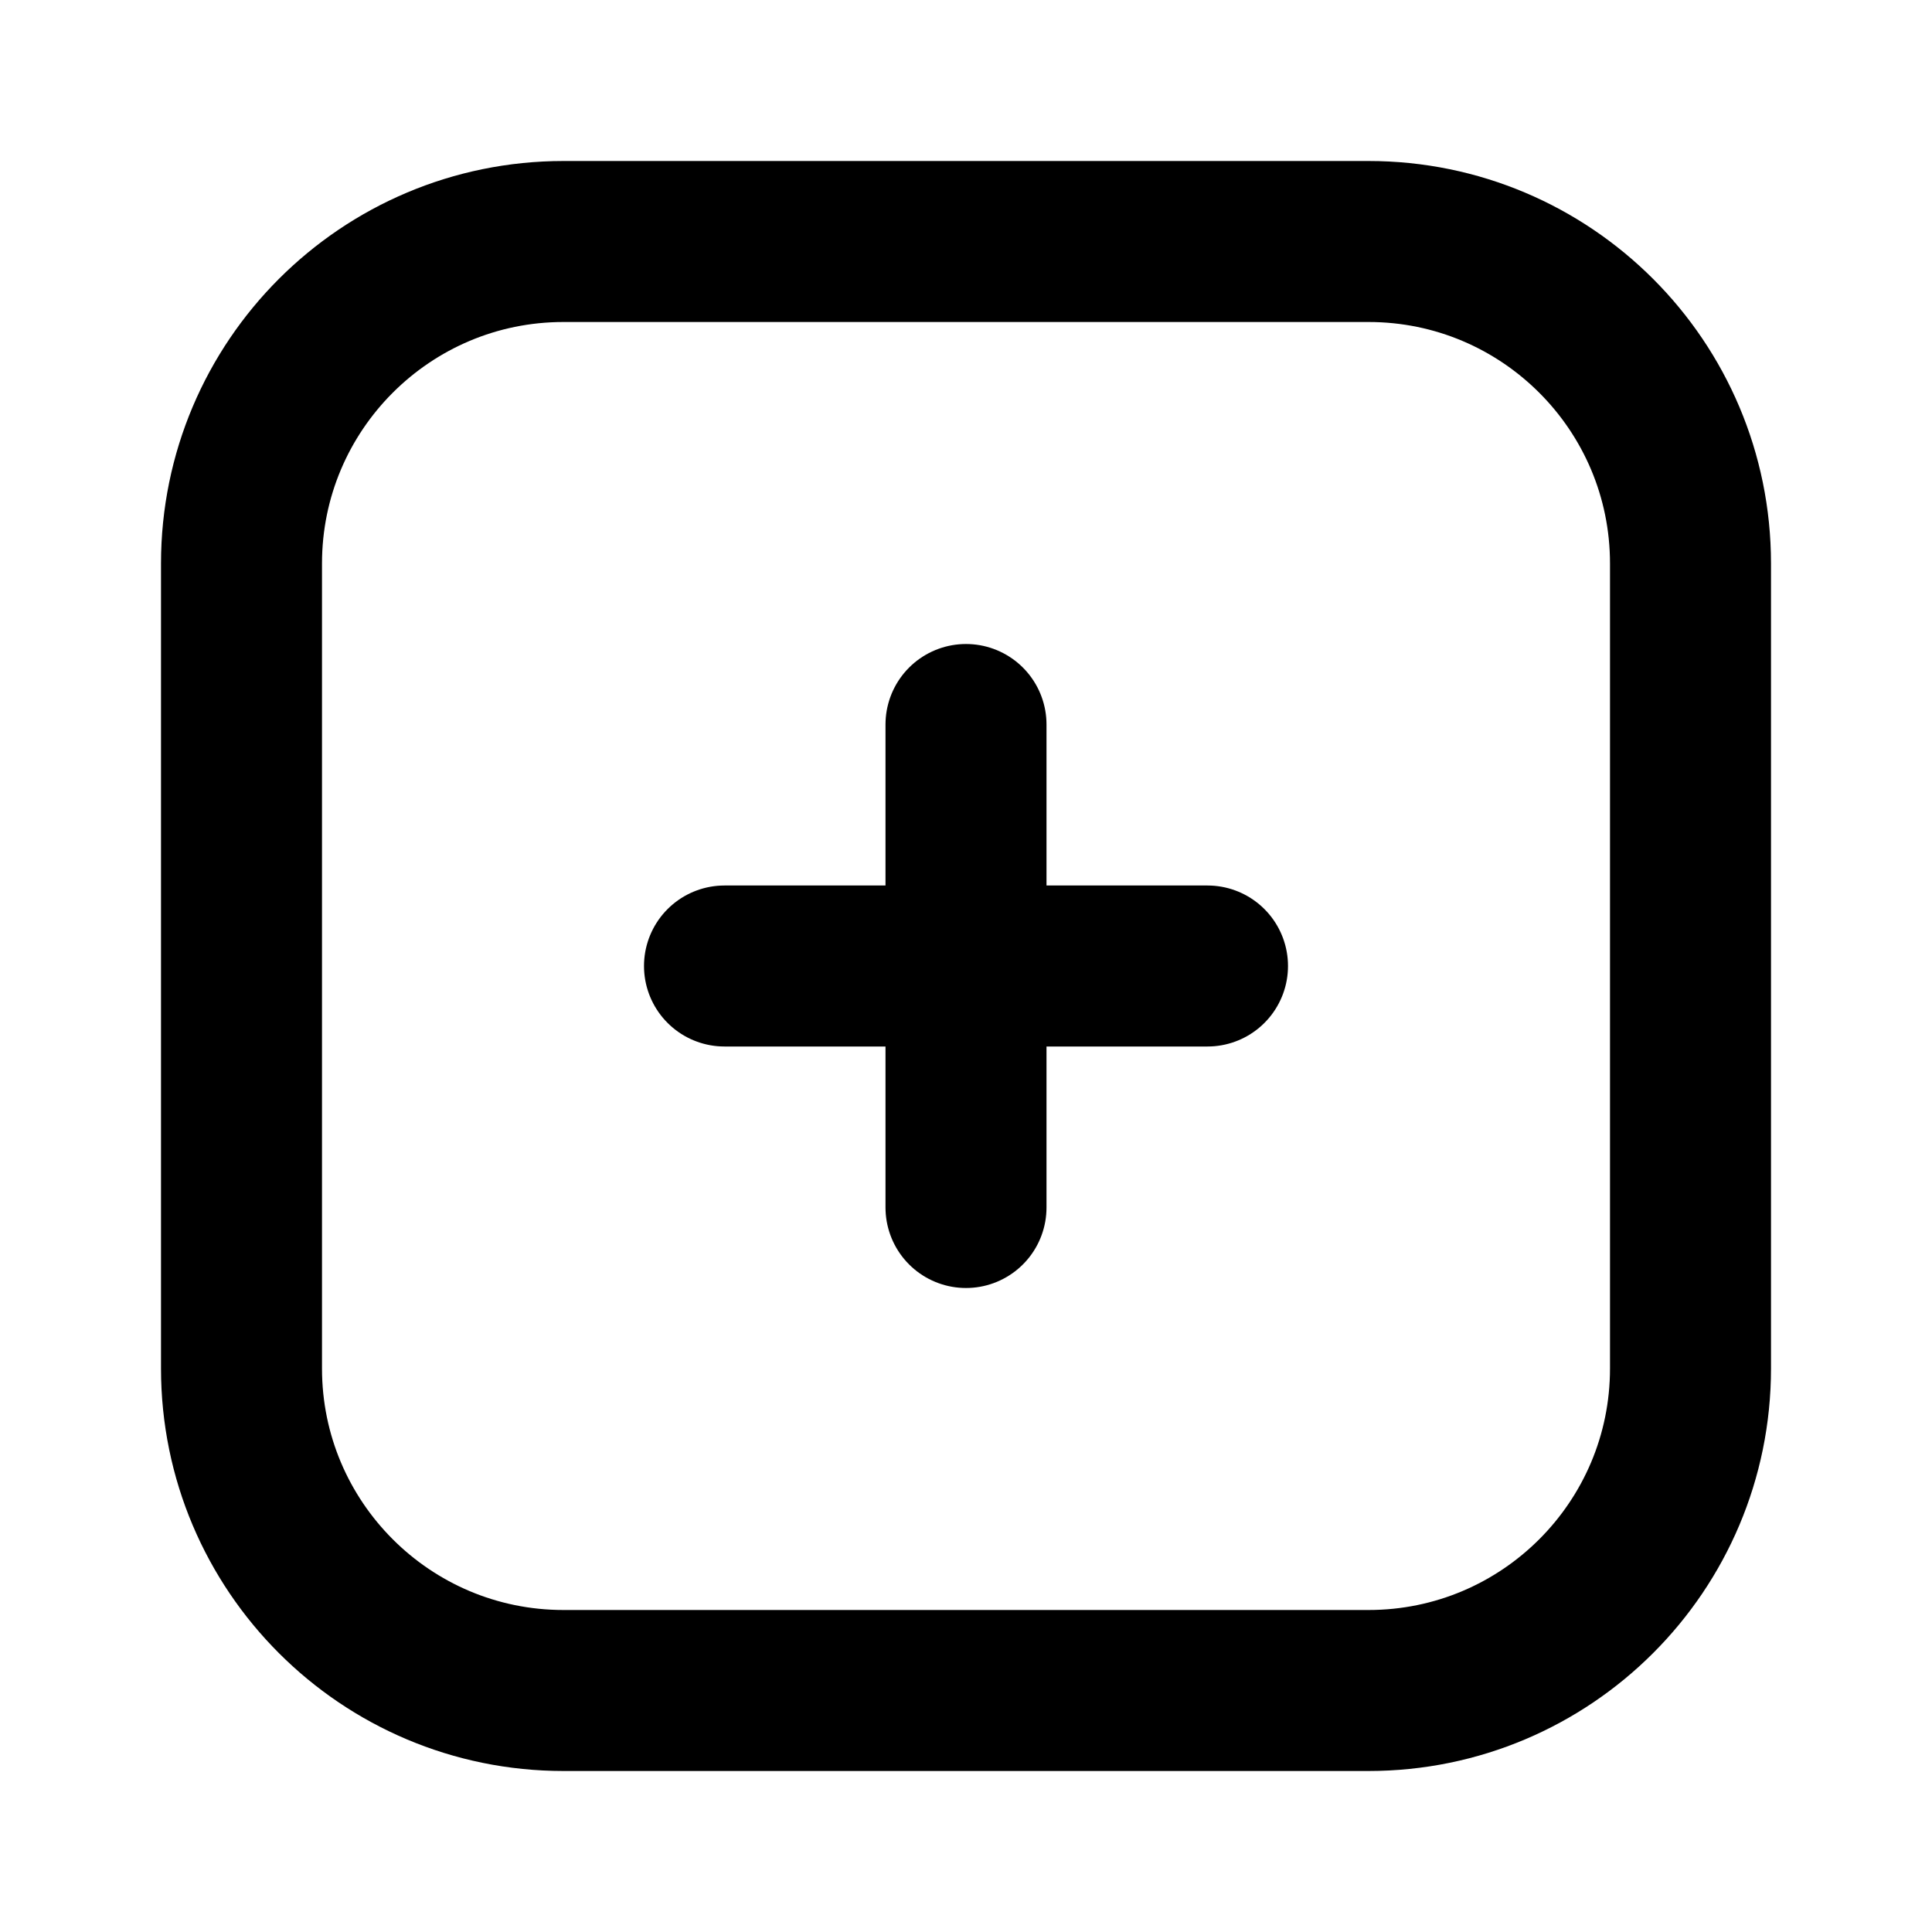
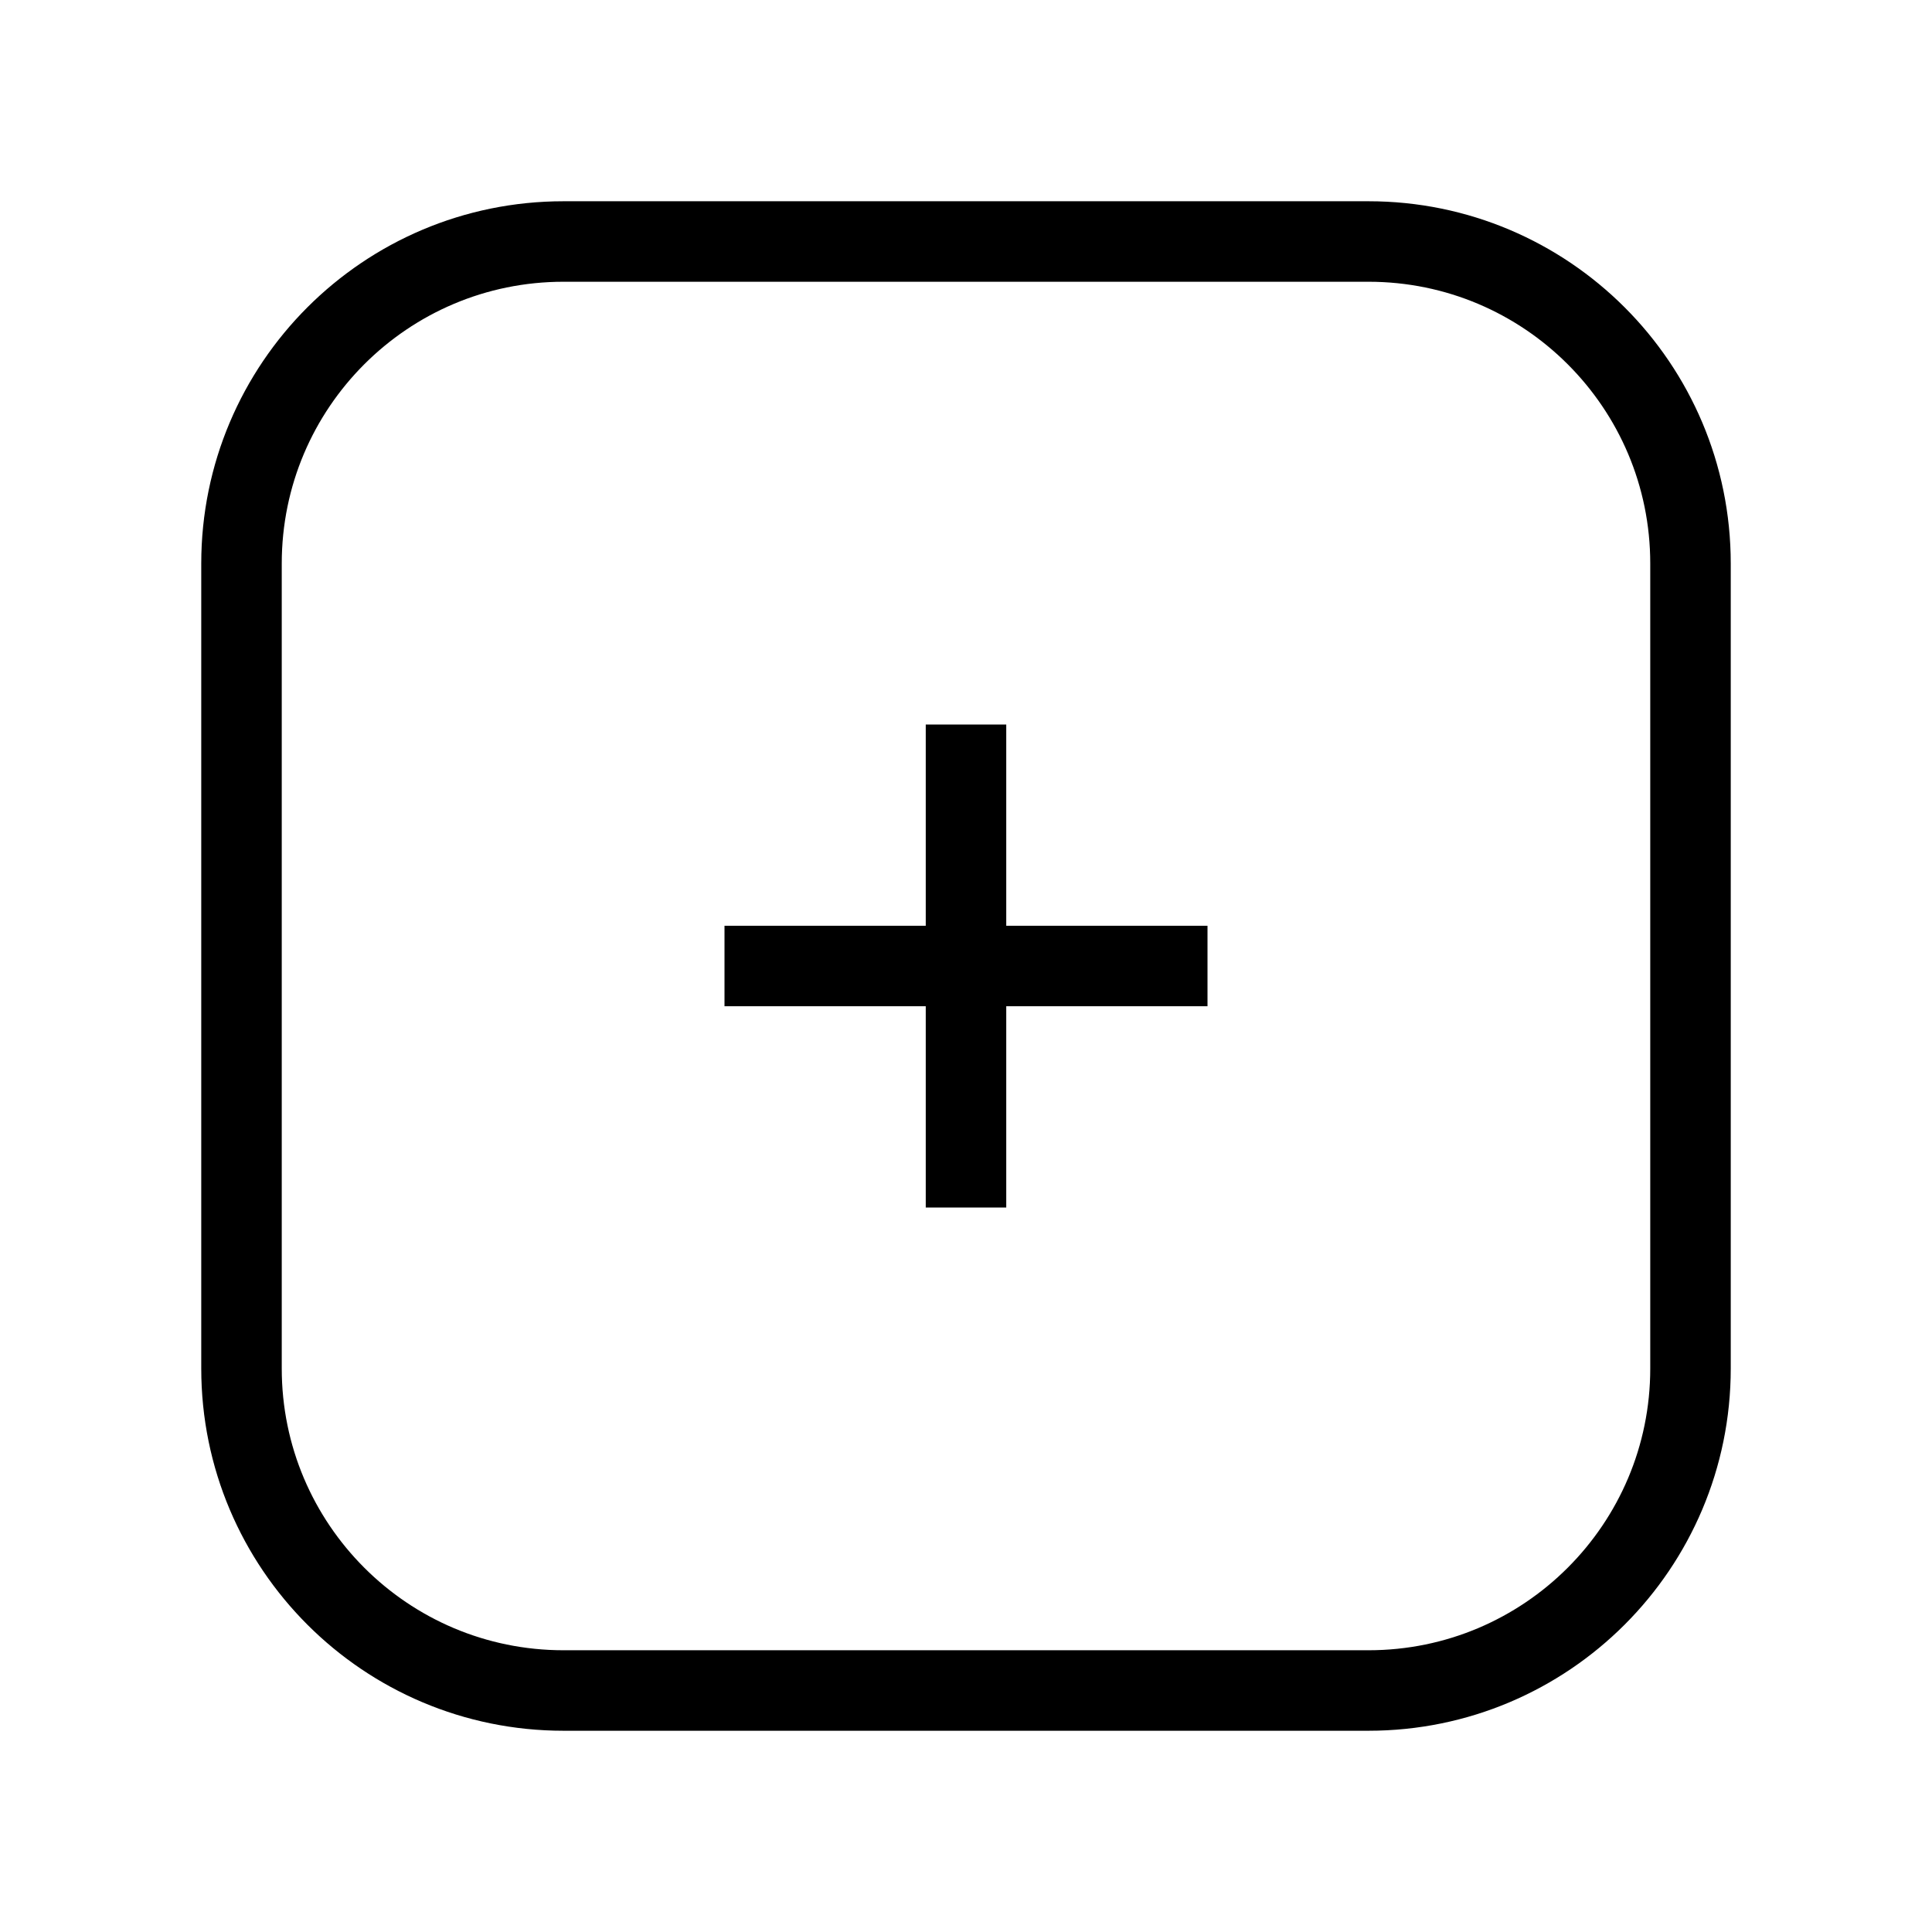
<svg xmlns="http://www.w3.org/2000/svg" width="800px" height="800px" viewBox="0 0 24 24" fill="none">
-   <path d="M15 12H12M12 12H9M12 12V9M12 12V15M17 21H7C4.791 21 3 19.209 3 17V7C3 4.791 4.791 3 7 3H17C19.209 3 21 4.791 21 7V17C21 19.209 19.209 21 17 21Z" stroke="#000000" stroke-width="2" stroke-linecap="round" />
+   <path d="M15 12H12M12 12H9M12 12V9M12 12V15M17 21H7C4.791 21 3 19.209 3 17V7C3 4.791 4.791 3 7 3H17C19.209 3 21 4.791 21 7V17C21 19.209 19.209 21 17 21Z" stroke="#000000" strokeWidth="2" strokeLinecap="round" />
</svg>
